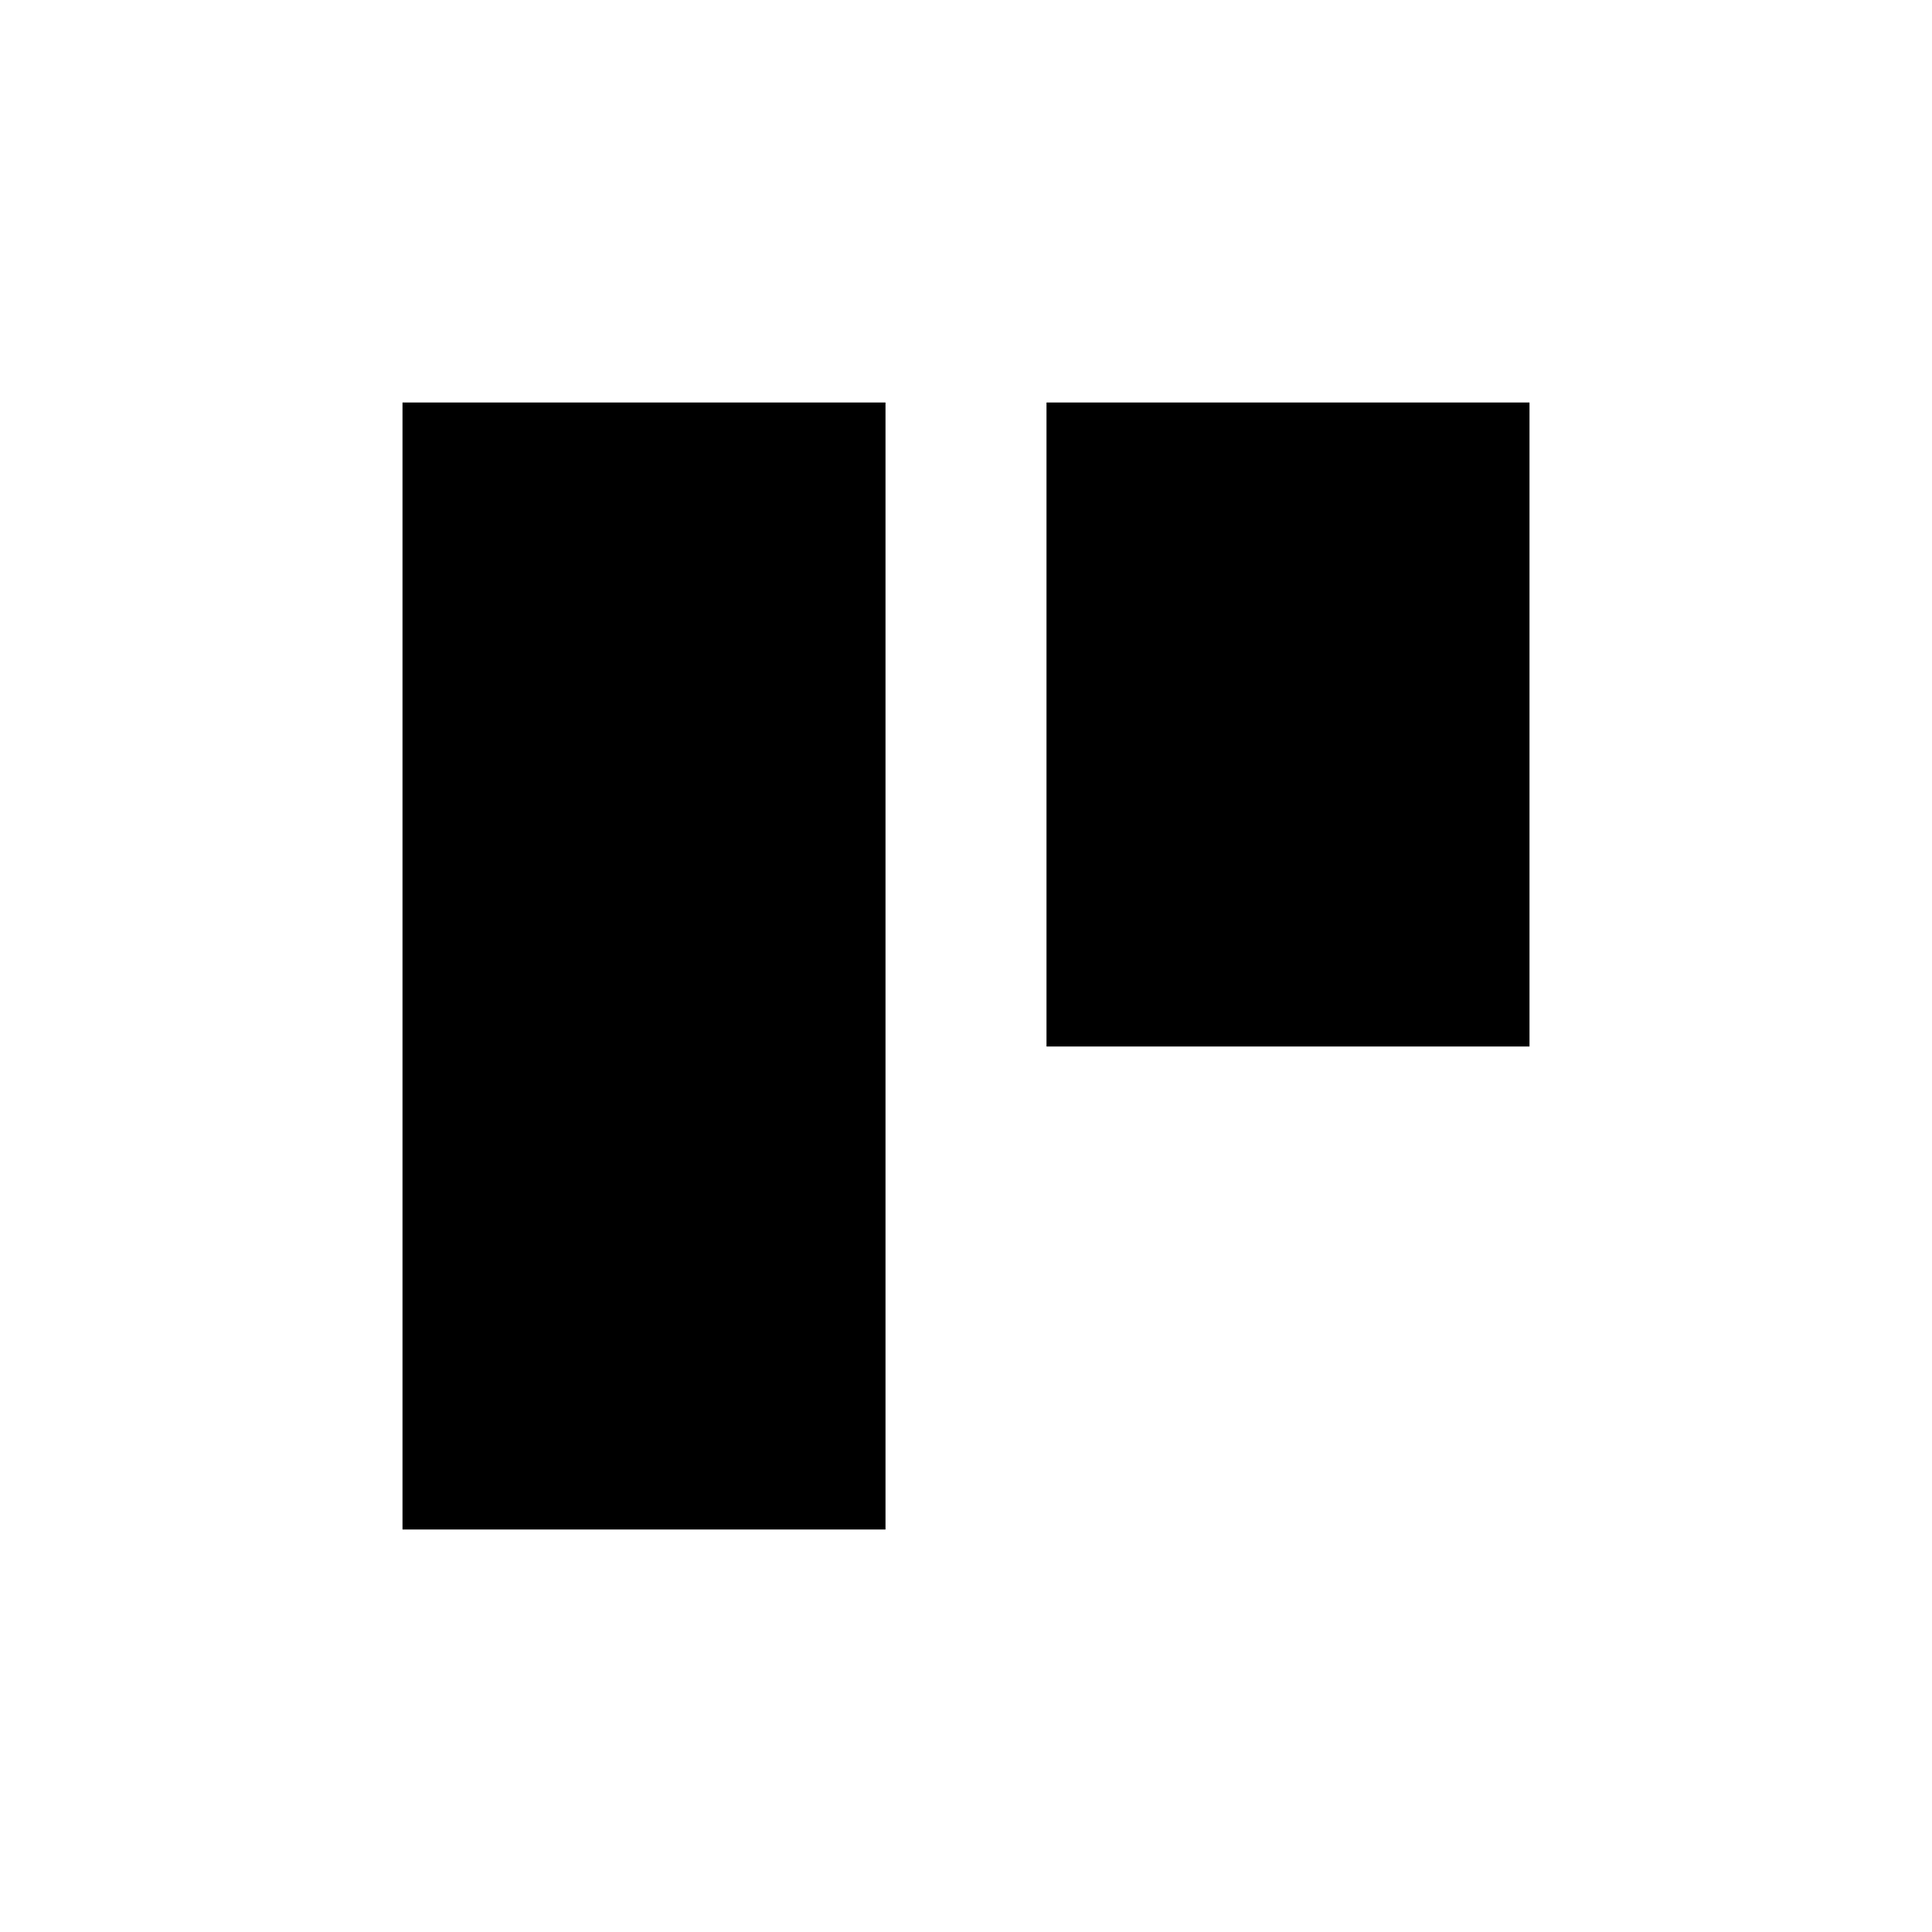
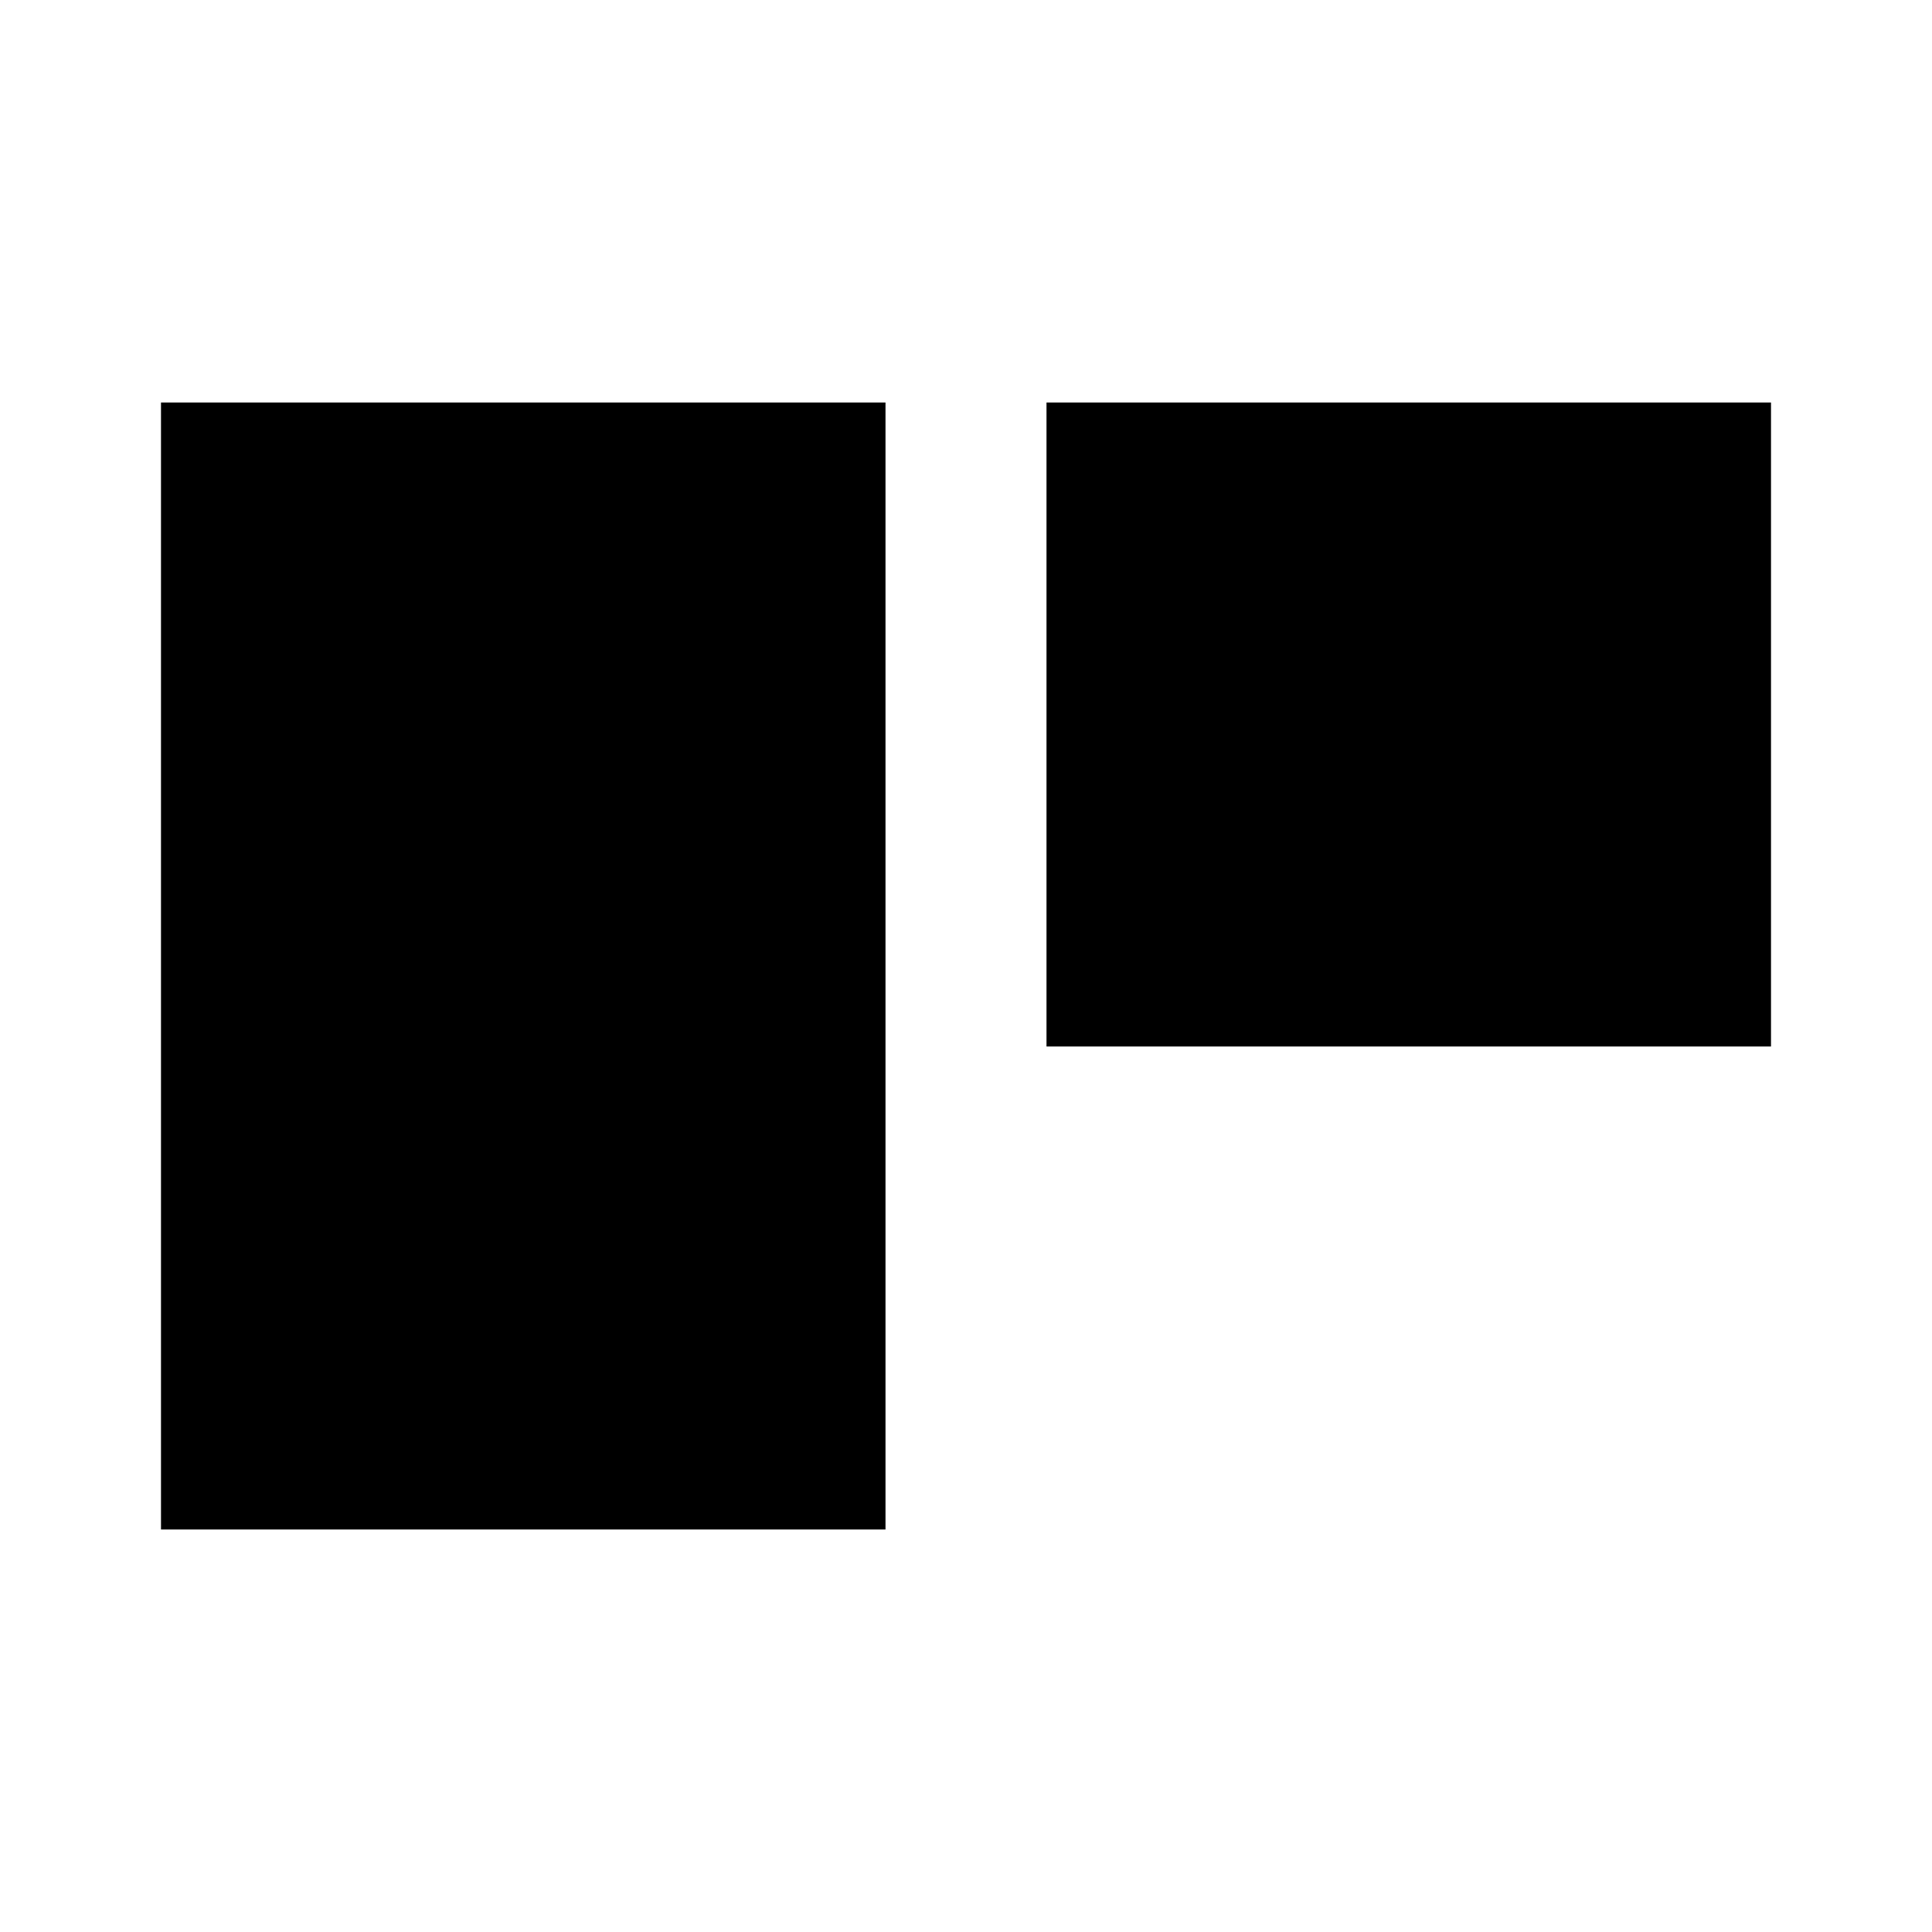
<svg xmlns="http://www.w3.org/2000/svg" width="24px" height="24px" version="1.1" xml:space="preserve" style="fill-rule:evenodd;clip-rule:evenodd;stroke-linejoin:round;stroke-miterlimit:2;">
  <rect id="Artboard1" x="0" y="0" width="24" height="24" style="fill:none;" />
-   <path d="M5,5l6,0l0,14l-6,0l0,-14Z" />
-   <path d="M13,5l6,0l-0,8l-6,0l-0,-8Z" />
+   <path d="M2,5l9,0l0,14l-9,0l0,-14Z" />
+   <path d="M13,5l9,0l-0,8l-9,0l-0,-8Z" />
</svg>
